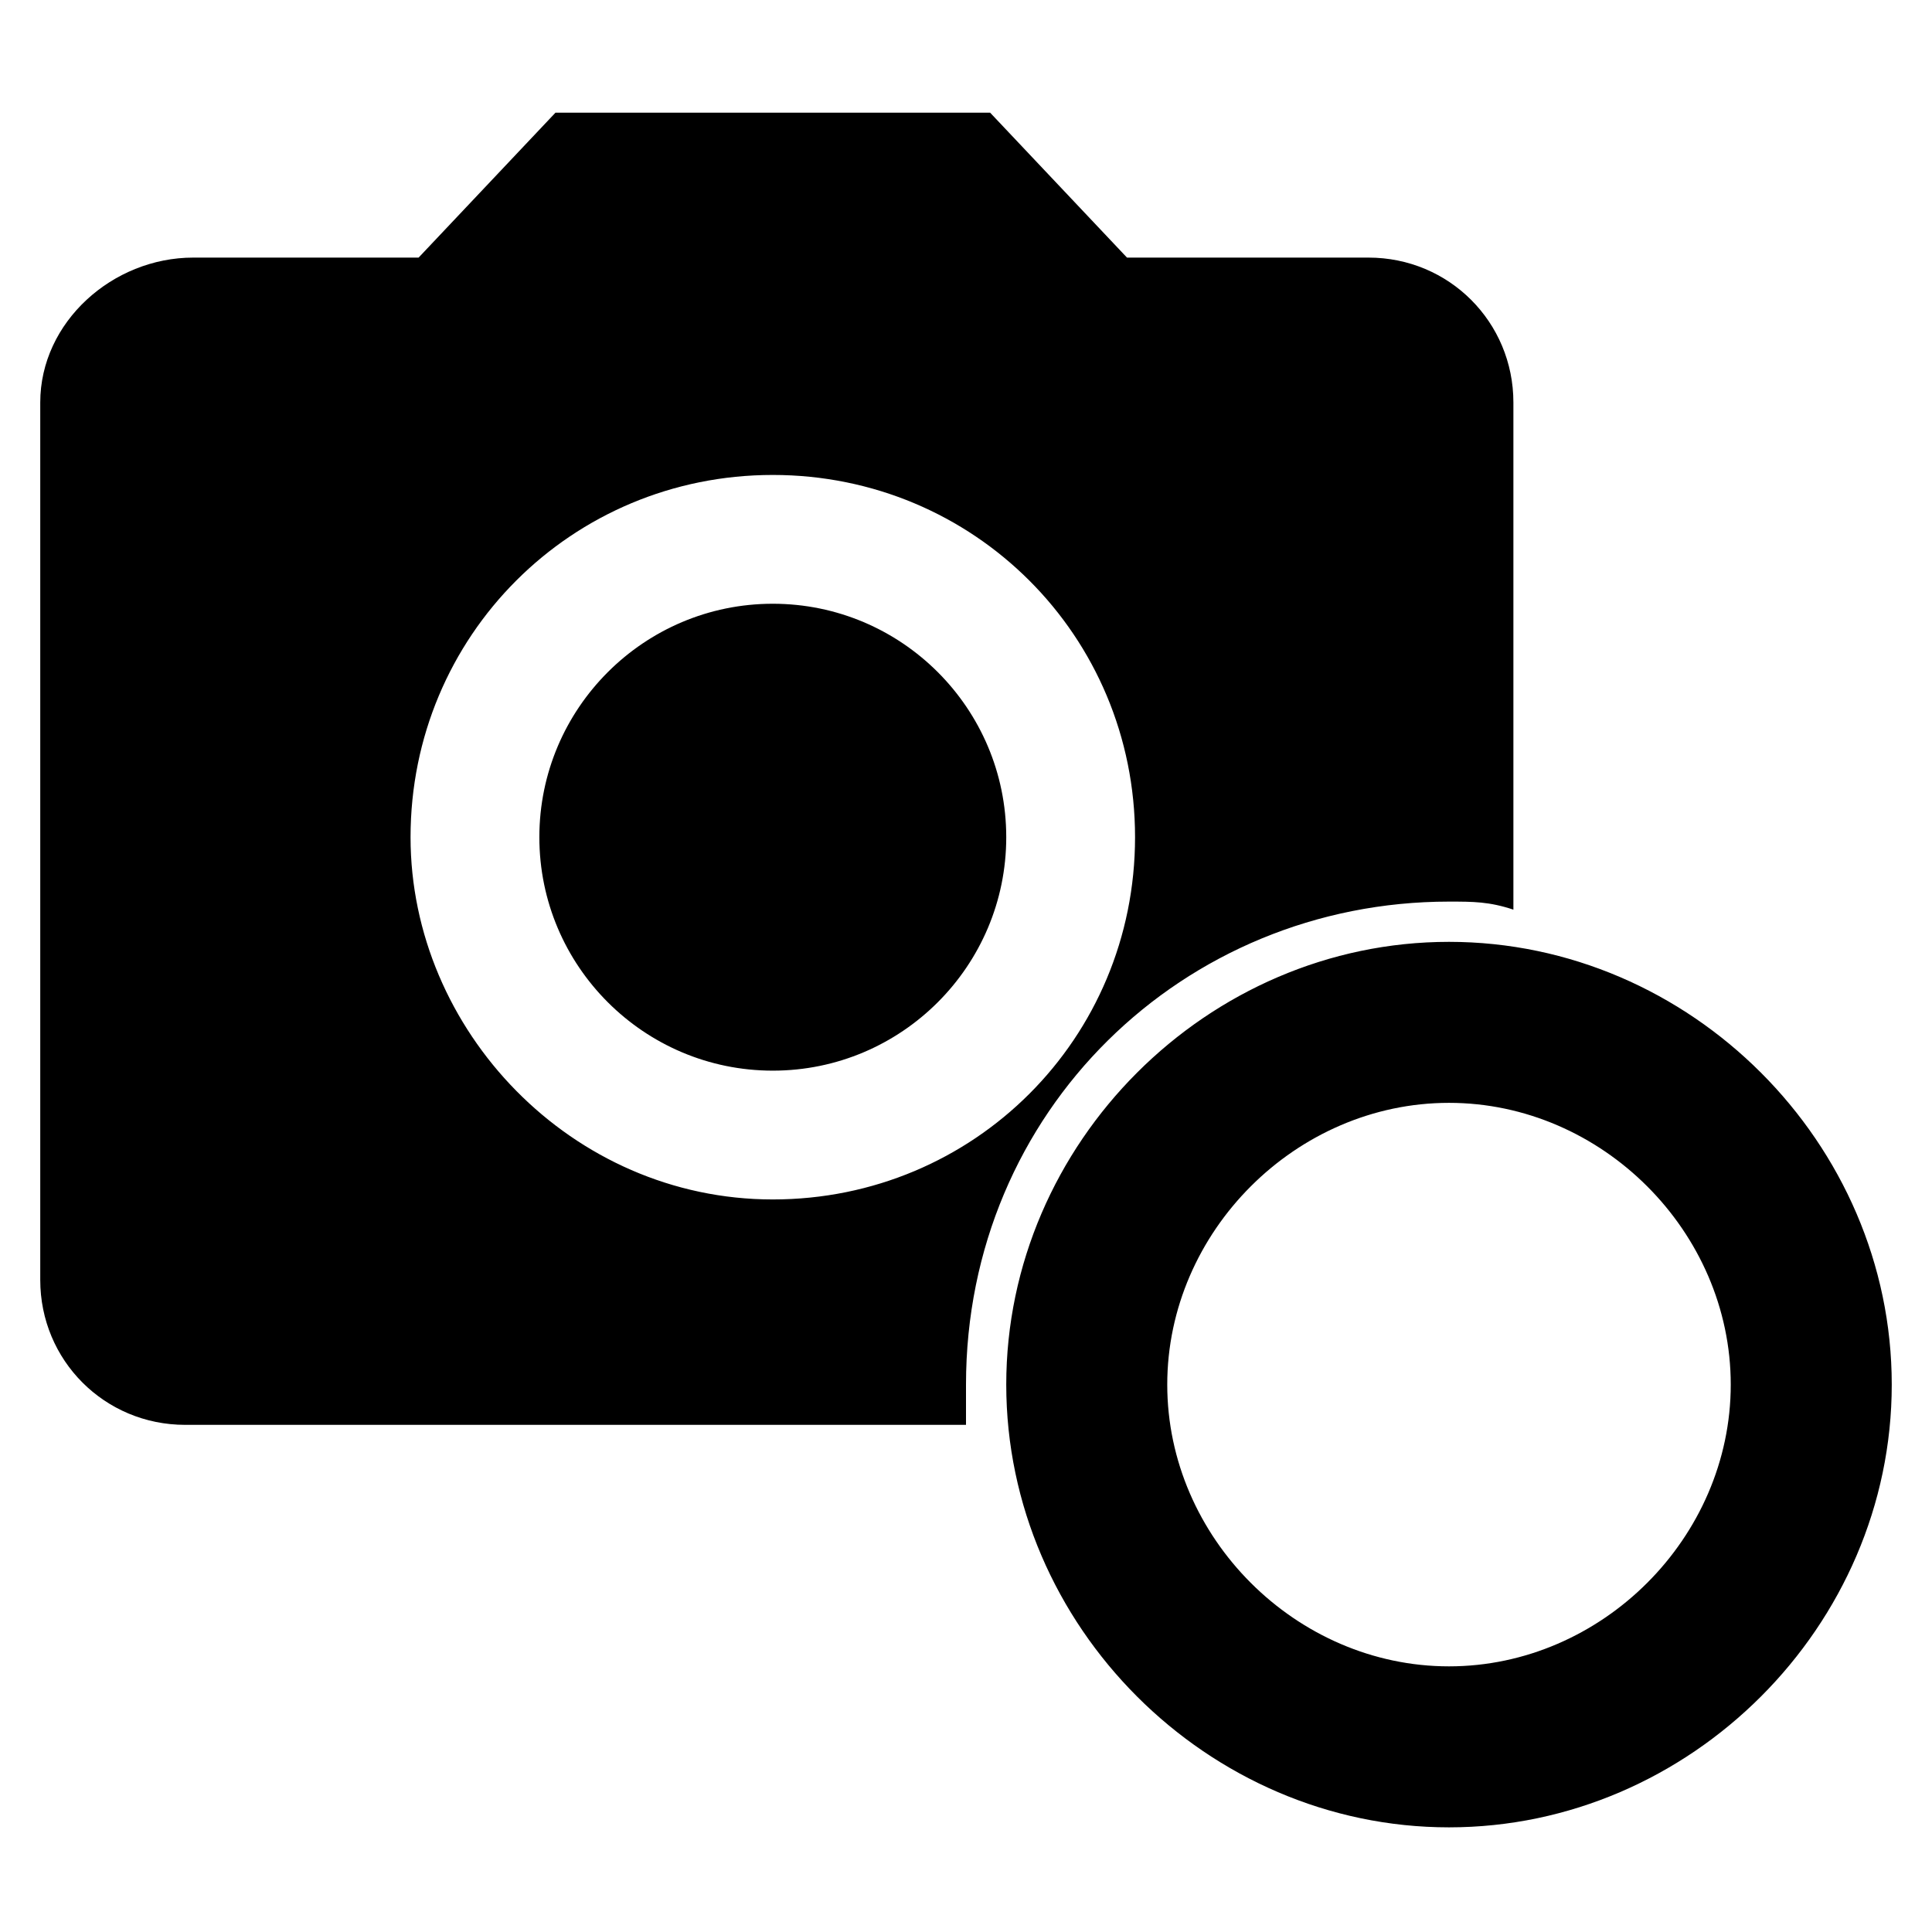
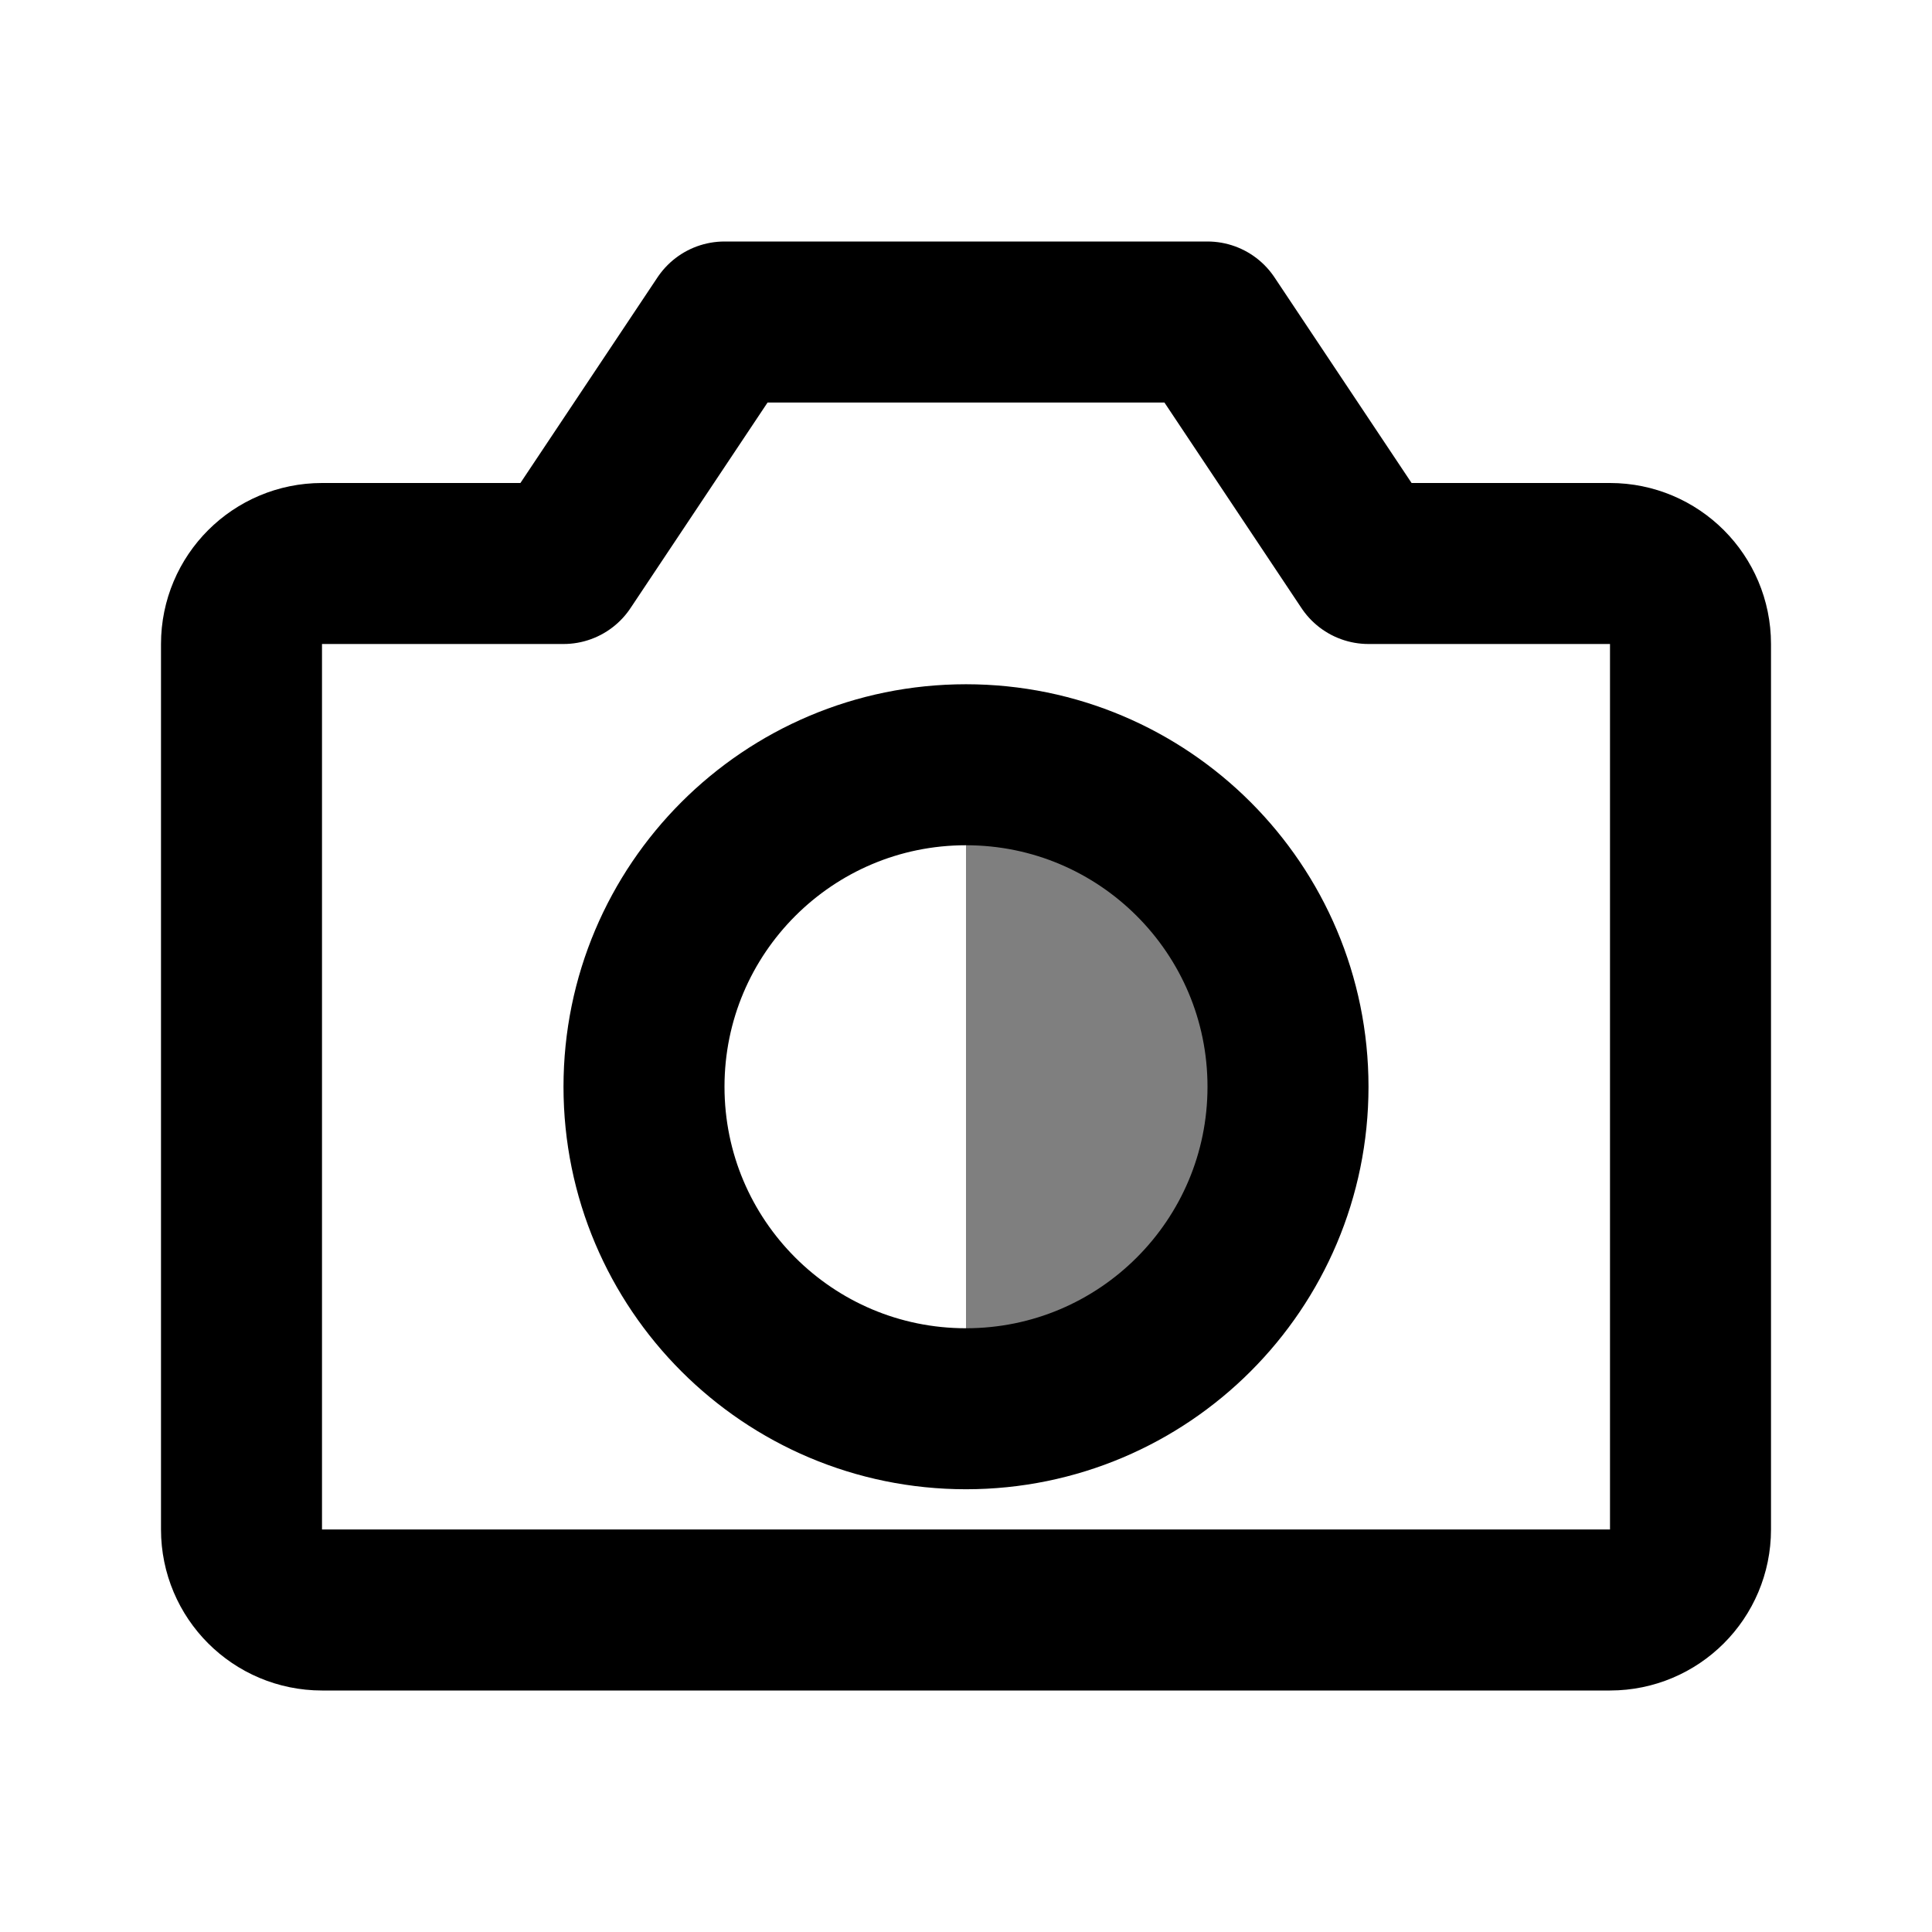
- <svg xmlns="http://www.w3.org/2000/svg" width="24" height="24" viewBox="0 0 24 24" fill="none">
-   <path d="M18 11.7c-3 0-5.5 2.5-5.5 5.5s2.5 5.5 5.5 5.5 5.5-2.5 5.5-5.5-2.5-5.5-5.5-5.5zm0 9c-1.9 0-3.5-1.6-3.5-3.5s1.6-3.5 3.5-3.5 3.5 1.6 3.5 3.5-1.6 3.5-3.5 3.5zM9.6 7.5c-1.6 0-2.9 1.3-2.9 2.9s1.3 2.9 2.9 2.9 2.9-1.3 2.9-2.9-1.3-2.9-2.9-2.9zm8.4 3.7c.3 0 .5 0 .8.1V5c0-1-.8-1.8-1.8-1.8H14l-1.7-1.8H6.9L5.2 3.2H2.4C1.4 3.2.5 4 .5 5v10.9c0 1 .8 1.8 1.8 1.8H12c0-.2 0-.4 0-.5 0-3.4 2.7-6 6-6zm-12.9-.8c0-2.5 2-4.5 4.5-4.5s4.5 2 4.5 4.5-2 4.5-4.5 4.5-4.5-2.1-4.5-4.5z" fill="currentColor" />
+ <svg xmlns="http://www.w3.org/2000/svg" width="24" height="24" viewBox="0 0 24 24" fill="none" stroke="currentColor" stroke-width="2" stroke-linecap="round" stroke-linejoin="round">
+   <path d="M4 7h3l2-3h6l2 3h3a1 1 0 0 1 1 1v11a1 1 0 0 1-1 1H4a1 1 0 0 1-1-1V8a1 1 0 0 1 1-1z" />
+   <circle cx="12" cy="13.5" r="4" />
+   <path d="M12 9.5a4 4 0 0 1 0 8z" fill="currentColor" fill-opacity="0.5" stroke="none" />
</svg>
